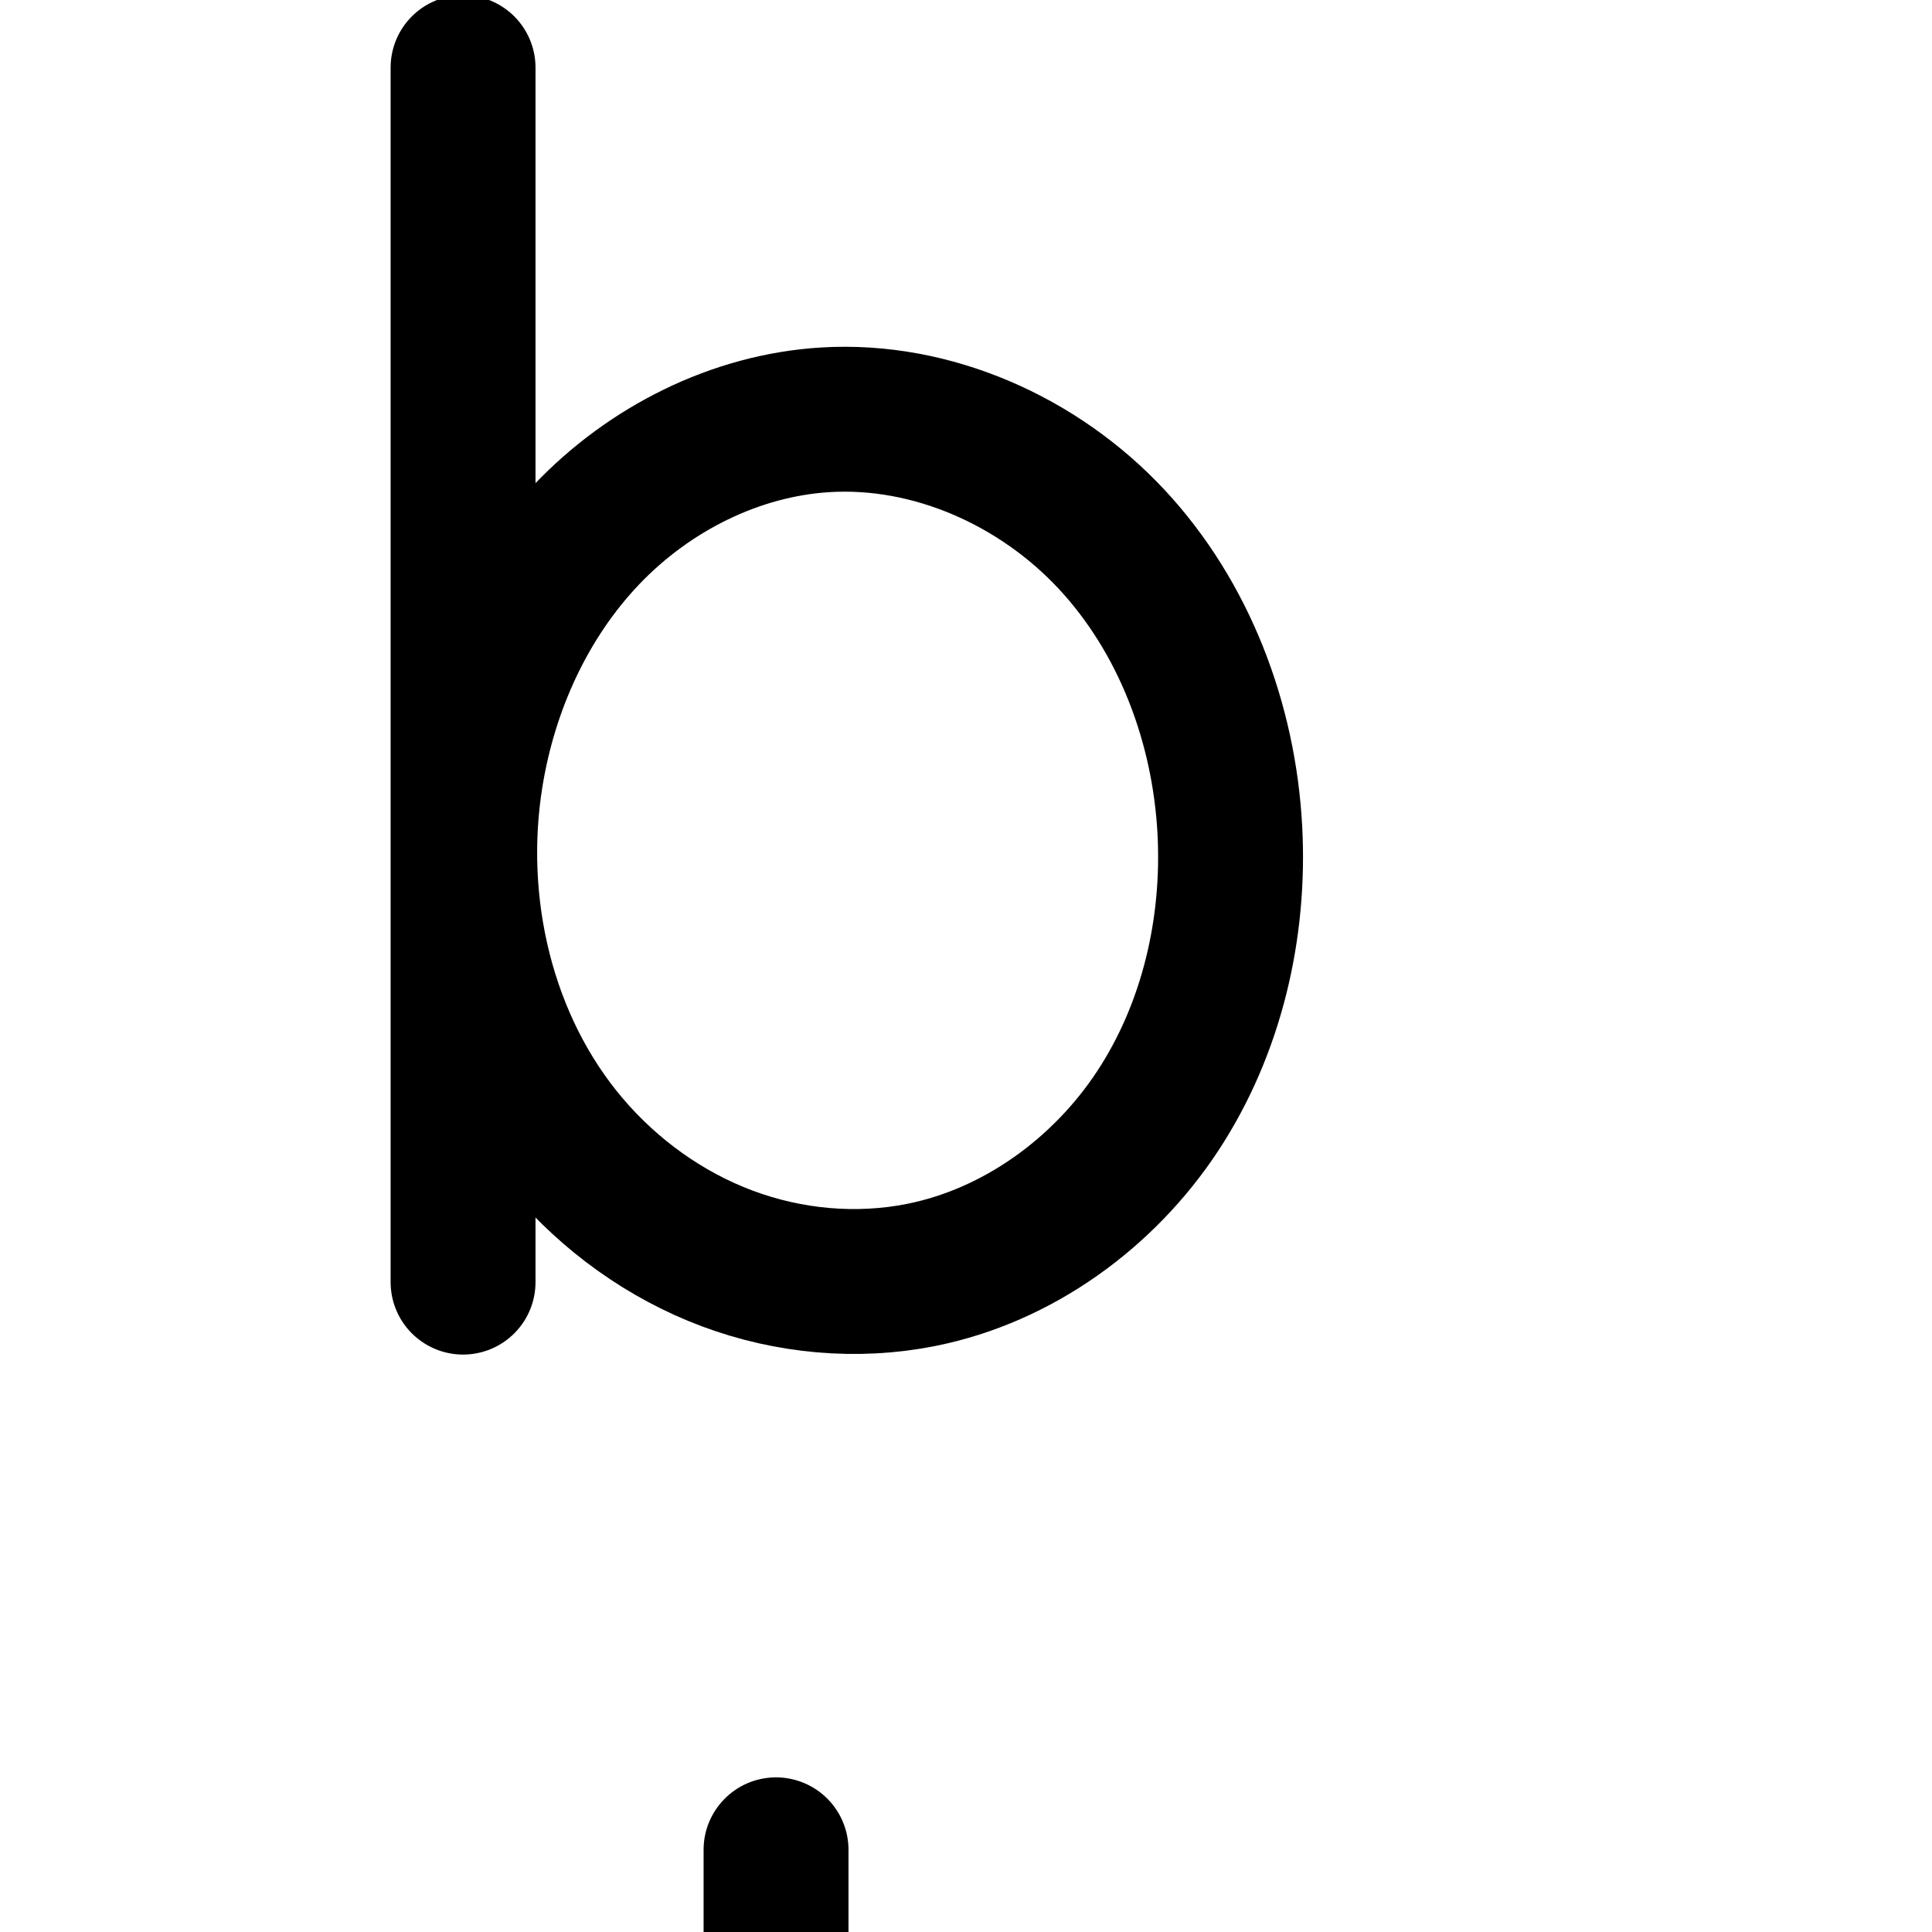
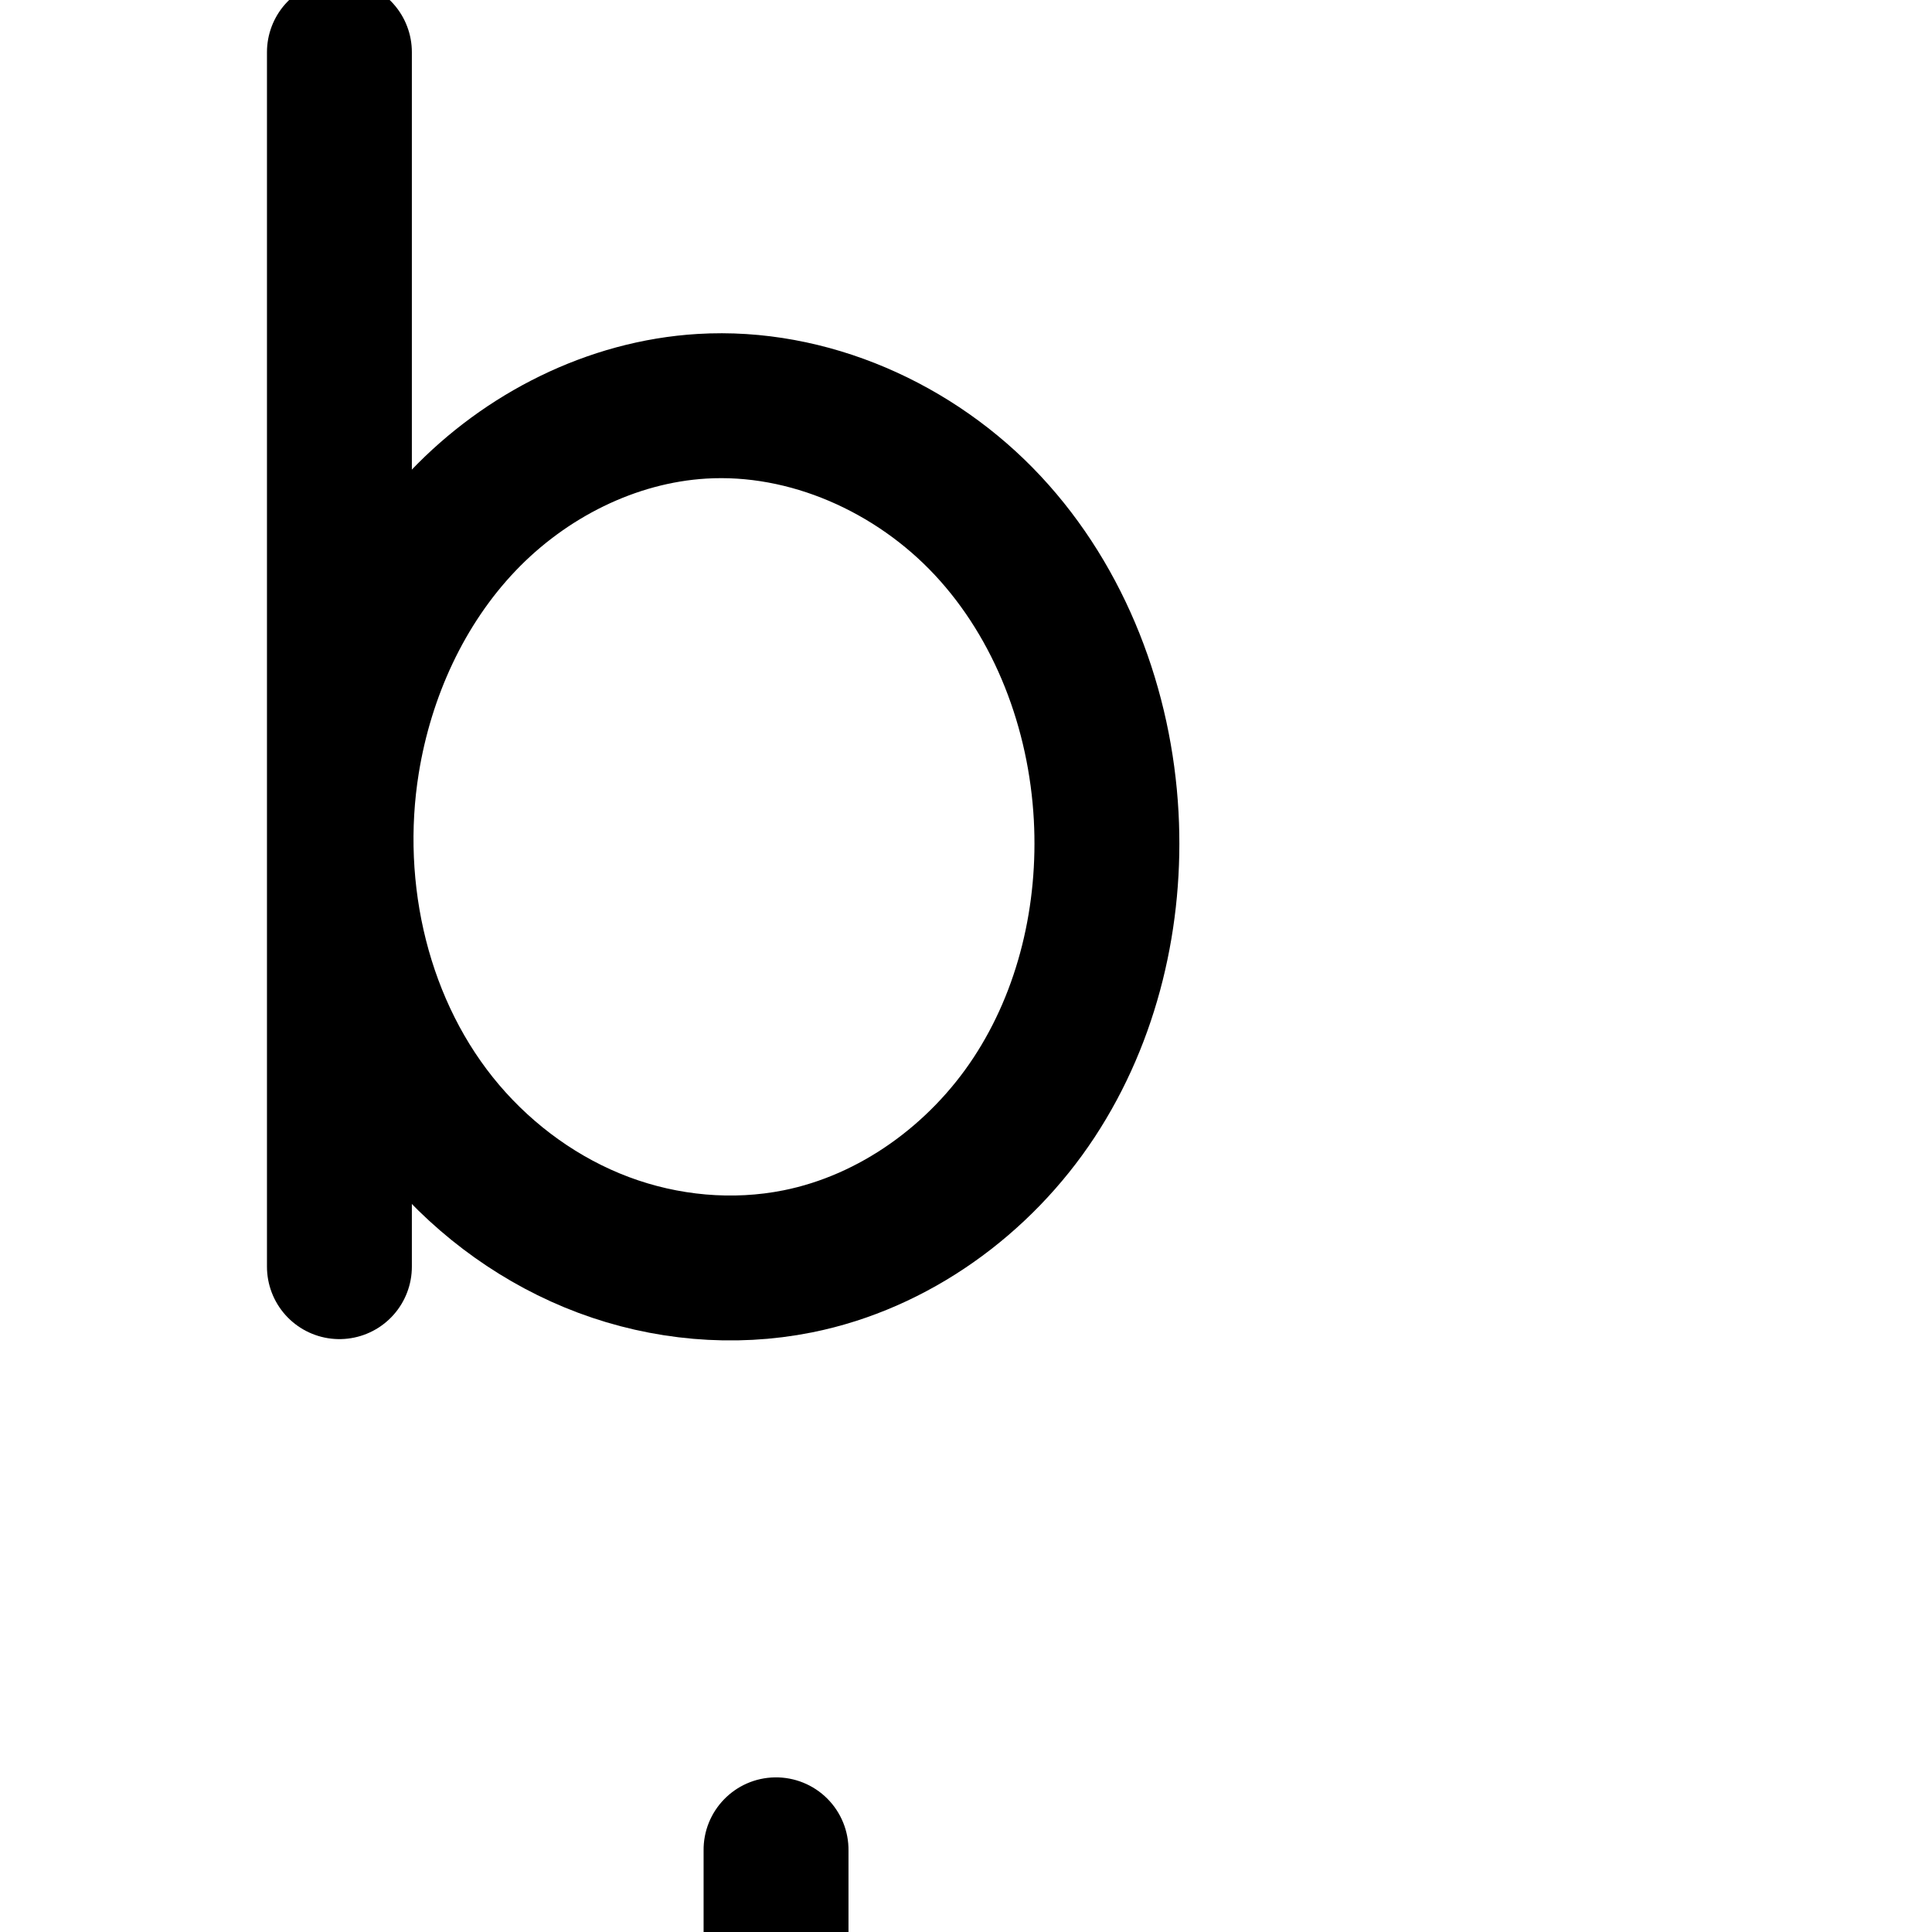
<svg xmlns="http://www.w3.org/2000/svg" width="2000" height="2000" id="svg2992" version="1.1">
  <defs id="defs5498">
    </defs>
  <g id="layer1" transform="translate(0,1000)">
-     <path style="fill:none;fill-rule:evenodd;stroke:#000000;stroke-width:150;stroke-linecap:round;stroke-linejoin:round;stroke-miterlimit:4;stroke-dasharray:none;stroke-opacity:1" d="m 479.36,-930 0,1257.24" id="path4271" />
+     <path style="fill:none;fill-rule:evenodd;stroke:#000000;stroke-width:150;stroke-linecap:round;stroke-linejoin:round;stroke-miterlimit:4;stroke-dasharray:none;stroke-opacity:1" d="m 351.36,-946 0,1257.24" id="path4271" />
    <path style="fill:none;fill-rule:evenodd;stroke:#000000;stroke-width:150;stroke-linecap:round;stroke-linejoin:round;stroke-miterlimit:4;stroke-dasharray:none;stroke-opacity:1" d="m -6388.263,281.325 488.043,-7.575 c 49.766,-0.772 100.067,-0.717 148.514,10.689 48.447,11.406 94.503,34.238 130.989,68.091 36.486,33.853 62.876,78.061 77.296,125.698 14.419,47.637 17.207,98.283 12.615,147.843 -3.962,42.763 -13.442,85.283 -31.234,124.37 -17.792,39.087 -44.082,74.455 -77.38,101.576 -33.298,27.121 -73.261,45.578 -115.044,55.503 -41.783,9.925 -85.055,11.325 -127.994,12.099 l -505.931,9.129 -1.803,-1220.593 278.98,-12.615 c 103.323,-4.672 209.62,-6.984 306.763,28.523 48.572,17.753 94.118,44.609 131.131,80.726 37.013,36.116 65.273,81.588 78.85,131.488 22.128,81.331 2.731,172.829 -50.495,238.185 -53.226,65.356 -138.902,102.877 -223.029,97.674" id="path4275-7" />
-     <path style="fill:none;fill-rule:evenodd;stroke:#000000;stroke-width:150;stroke-linecap:round;stroke-linejoin:round;stroke-miterlimit:4;stroke-dasharray:none;stroke-opacity:1" id="path4275-3-0" d="m 854.565,-565.424 c -93.401,5.639 -182.651,50.884 -247.198,118.627 -64.547,67.744 -104.925,156.799 -119.887,249.166 -21.797,134.559 11.826,279.599 100.17,383.408 44.172,51.905 101.247,93.005 165.066,116.93 63.819,23.925 134.292,30.445 201.119,17.05 99.904,-20.025 188.66,-84.592 244.653,-169.719 55.993,-85.126 80.114,-189.391 74.628,-291.134 -5.947,-110.311 -47.153,-219.966 -122.505,-300.749 C 1075.259,-522.627 964.835,-572.081 854.565,-565.424 Z" />
+     <path style="fill:none;fill-rule:evenodd;stroke:#000000;stroke-width:150;stroke-linecap:round;stroke-linejoin:round;stroke-miterlimit:4;stroke-dasharray:none;stroke-opacity:1" id="path4275-3-0" d="m 726.565,-579.424 c -93.401,5.639 -182.651,50.884 -247.198,118.627 -64.547,67.744 -104.925,156.799 -119.887,249.166 -21.797,134.559 11.826,279.599 100.17,383.408 44.172,51.905 101.247,93.005 165.066,116.93 63.819,23.925 134.292,30.445 201.119,17.05 99.904,-20.025 188.66,-84.592 244.653,-169.719 55.993,-85.126 80.114,-189.391 74.628,-291.134 -5.947,-110.311 -47.153,-219.966 -122.505,-300.749 C 947.259,-536.627 836.835,-586.081 726.565,-579.424 Z" />
    <path style="color:#000000;font-style:normal;font-variant:normal;font-weight:normal;font-stretch:normal;font-size:medium;line-height:normal;font-family:sans-serif;text-indent:0;text-align:start;text-decoration:none;text-decoration-line:none;text-decoration-style:solid;text-decoration-color:#000000;letter-spacing:normal;word-spacing:normal;text-transform:none;direction:ltr;block-progression:tb;writing-mode:lr-tb;baseline-shift:baseline;text-anchor:start;white-space:normal;clip-rule:nonzero;display:inline;overflow:visible;visibility:visible;opacity:1;isolation:auto;mix-blend-mode:normal;color-interpolation:sRGB;color-interpolation-filters:linearRGB;solid-color:#000000;solid-opacity:1;fill:#000000;fill-opacity:1;fill-rule:evenodd;stroke:none;stroke-width:150;stroke-linecap:round;stroke-linejoin:round;stroke-miterlimit:4;stroke-dasharray:none;stroke-dashoffset:0;stroke-opacity:1;color-rendering:auto;image-rendering:auto;shape-rendering:auto;text-rendering:auto;enable-background:accumulate" d="m 2418.955,1059.936 c -27.613,0.405 -54.689,1.56 -81.004,2.75 l -280.984,12.703 a 75.007,75.007 0 0 0 -71.613,75.033 l 1.816,1228.975 a 75.007,75.007 0 0 0 76.352,74.877 l 509.568,-9.191 c 43.96,-0.793 93.008,-1.883 144.869,-14.197 51.953,-12.336 102.486,-35.347 145.889,-70.682 43.306,-35.256 76.448,-80.159 98.852,-129.346 a 75.007,75.007 0 0 0 0,-0 c 22.265,-48.883 33.314,-99.939 37.898,-149.406 5.316,-57.367 2.404,-118.029 -15.625,-177.541 -18.159,-59.941 -51.251,-115.851 -98.648,-159.807 -16.358,-15.17 -34.036,-28.346 -52.555,-39.854 12.578,-11.406 24.458,-23.683 35.316,-37.012 69.632,-85.473 94.033,-200.56 65.078,-306.935 -17.573,-64.56 -53.281,-121.387 -99.432,-166.4 -45.996,-44.863 -101.086,-76.98 -158.711,-98.031 -86.542,-31.616 -174.227,-37.15 -257.066,-35.934 z m 1.596,150.297 c 74.347,-0.714 143.783,4.53 204,26.529 40.215,14.692 76.876,36.652 105.447,64.519 28.418,27.717 49.647,62.468 59.432,98.416 15.633,57.435 0.959,126.65 -36.637,172.799 -37.596,46.149 -102.415,74.512 -161.824,70.812 a 75.007,75.007 0 0 0 -20.602,1.342 c -5.88,0.063 -11.95,0.06 -17.682,0.148 l -416.592,6.465 -0.635,-429.27 209.268,-9.461 c 25.714,-1.162 51.042,-2.063 75.824,-2.301 z m 170.469,584.354 c 35.027,0.288 67.026,2.337 95.205,8.969 37.381,8.797 72.096,26.414 98.102,50.531 26.102,24.206 46.185,57.319 57.09,93.312 11.034,36.423 13.756,77.765 9.822,120.211 -3.397,36.659 -11.457,71.239 -25.045,101.072 -13.45,29.529 -33.277,55.842 -57.049,75.195 -23.675,19.274 -53.634,33.42 -85.838,41.066 -32.295,7.668 -70.4,9.395 -112.922,10.162 l -433.328,7.816 -0.74,-501.647 418.697,-6.494 c 12.319,-0.191 24.33,-0.291 36.006,-0.195 z" id="path4275-7-5" />
    <path style="color:#000000;font-style:normal;font-variant:normal;font-weight:normal;font-stretch:normal;font-size:medium;line-height:normal;font-family:sans-serif;text-indent:0;text-align:start;text-decoration:none;text-decoration-line:none;text-decoration-style:solid;text-decoration-color:#000000;letter-spacing:normal;word-spacing:normal;text-transform:none;direction:ltr;block-progression:tb;writing-mode:lr-tb;baseline-shift:baseline;text-anchor:start;white-space:normal;clip-rule:nonzero;display:inline;overflow:visible;visibility:visible;opacity:1;isolation:auto;mix-blend-mode:normal;color-interpolation:sRGB;color-interpolation-filters:linearRGB;solid-color:#000000;solid-opacity:1;fill:#000000;fill-opacity:1;fill-rule:evenodd;stroke:none;stroke-width:150;stroke-linecap:round;stroke-linejoin:round;stroke-miterlimit:4;stroke-dasharray:none;stroke-dashoffset:0;stroke-opacity:1;color-rendering:auto;image-rendering:auto;shape-rendering:auto;text-rendering:auto;enable-background:accumulate" d="M 802.23 1839.939 A 75.007 75.007 0 0 0 728.359 1916 L 728.359 3173.24 A 75.007 75.007 0 1 0 878.359 3173.24 L 878.359 3106.416 C 926.551 3155.454 985.073 3194.45 1050.387 3218.936 C 1127.006 3247.66 1211.187 3255.61 1292.574 3239.297 C 1414.546 3214.849 1518.727 3138.236 1585.148 3037.256 C 1651.159 2936.9 1678.278 2817.165 1672.008 2700.869 C 1665.202 2574.631 1618.596 2448.566 1529.455 2353 C 1445.205 2262.677 1325.713 2205.066 1199.393 2204.961 L 1199.393 2204.959 C 1190.971 2204.949 1182.519 2205.201 1174.045 2205.713 C 1060.062 2212.594 955.108 2266.204 878.359 2346.127 L 878.359 1916 A 75.007 75.007 0 0 0 802.23 1839.939 z M 1199.076 2355 C 1279.29 2355.383 1362.731 2394.167 1419.766 2455.312 C 1481.329 2521.313 1517.136 2614.559 1522.225 2708.941 C 1526.925 2796.132 1505.804 2884.925 1459.828 2954.822 C 1414.263 3024.095 1340.929 3076.619 1263.094 3092.221 C 1210.827 3102.697 1154.062 3097.607 1103.043 3078.481 C 1051.897 3059.306 1004.937 3025.673 968.766 2983.17 C 896.68 2898.466 867.024 2774.505 885.514 2660.361 C 898.287 2581.507 932.988 2506.226 985.666 2450.939 C 1037.9 2396.119 1110.903 2359.797 1183.084 2355.439 C 1188.394 2355.119 1193.729 2354.974 1199.076 2355 z " transform="translate(0,-1000)" id="path4271-8" />
    <path style="fill:none;fill-rule:evenodd;stroke:#000000;stroke-width:75;stroke-linecap:round;stroke-linejoin:round;stroke-miterlimit:4;stroke-dasharray:none;stroke-opacity:1" d="m -3324.523,-346.994 0,1309.484" id="path4271-7" />
    <path style="fill:none;fill-rule:evenodd;stroke:#000000;stroke-width:75;stroke-linecap:round;stroke-linejoin:round;stroke-miterlimit:4;stroke-dasharray:none;stroke-opacity:1" id="path4275-3-0-3" d="m -2926.972,15.531 c -99.354,5.994 -194.324,54.019 -263.064,126.005 -68.74,71.986 -111.802,166.681 -127.74,264.931 -23.217,143.126 12.721,297.405 106.821,407.719 47.05,55.157 107.81,98.802 175.717,124.192 67.907,25.389 142.864,32.28 213.949,18.034 106.245,-21.292 200.685,-89.849 260.328,-180.315 59.643,-90.466 85.412,-201.337 79.583,-309.537 -6.322,-117.343 -50.293,-233.959 -130.548,-319.8 -80.255,-85.84 -197.746,-138.307 -315.046,-131.23 z" />
    <path style="fill:none;fill-rule:evenodd;stroke:#000000;stroke-width:75;stroke-linecap:round;stroke-linejoin:round;stroke-miterlimit:4;stroke-dasharray:none;stroke-opacity:1" d="m -4706.707,285.221 512.126,-7.939 c 52.834,-0.819 106.261,-0.723 157.626,11.679 51.364,12.402 100.048,37.186 138.273,73.668 38.225,36.482 65.432,83.901 79.971,134.702 14.538,50.801 16.805,104.549 11.772,157.148 -4.305,44.986 -13.984,89.758 -32.39,131.031 -18.406,41.273 -45.763,78.742 -80.695,107.413 -34.932,28.67 -77.061,48.059 -121.108,58.164 -44.047,10.105 -89.621,10.933 -134.812,11.074 l -530.896,1.654 -1.892,-1291.315 292.746,-3.287 c 107.811,-1.21 218.217,-0.702 319.505,36.248 50.644,18.475 98.378,45.847 137.64,82.788 39.262,36.941 69.834,83.609 85.097,135.313 25.212,85.408 5.638,182.721 -50.635,251.739 -56.273,69.018 -147.651,107.786 -236.386,100.289" id="path4275-7-2" />
    <path style="color:#000000;font-style:normal;font-variant:normal;font-weight:normal;font-stretch:normal;font-size:medium;line-height:normal;font-family:sans-serif;text-indent:0;text-align:start;text-decoration:none;text-decoration-line:none;text-decoration-style:solid;text-decoration-color:#000000;letter-spacing:normal;word-spacing:normal;text-transform:none;direction:ltr;block-progression:tb;writing-mode:lr-tb;baseline-shift:baseline;text-anchor:start;white-space:normal;clip-rule:nonzero;display:inline;overflow:visible;visibility:visible;opacity:1;isolation:auto;mix-blend-mode:normal;color-interpolation:sRGB;color-interpolation-filters:linearRGB;solid-color:#000000;solid-opacity:1;fill:#000000;fill-opacity:1;fill-rule:evenodd;stroke:none;stroke-width:75;stroke-linecap:round;stroke-linejoin:round;stroke-miterlimit:4;stroke-dasharray:none;stroke-dashoffset:0;stroke-opacity:1;color-rendering:auto;image-rendering:auto;shape-rendering:auto;text-rendering:auto;enable-background:accumulate" d="M -3146.469 2174.871 A 37.504 37.504 0 0 0 -3183.404 2212.9 L -3183.404 3039.379 C -3183.591 3047.794 -3183.587 3056.214 -3183.404 3064.631 L -3183.404 3522.385 A 37.504 37.504 0 1 0 -3108.404 3522.385 L -3108.404 3332.051 C -3094.499 3355.335 -3078.658 3377.558 -3060.865 3398.416 C -3009.809 3458.269 -2943.991 3505.64 -2869.752 3533.396 C -2795.451 3561.177 -2713.65 3568.776 -2635.301 3553.074 C -2518.047 3529.576 -2415.897 3455.017 -2351.033 3356.633 C -2286.372 3258.556 -2259.09 3139.941 -2265.312 3024.438 C -2272.065 2899.1 -2318.755 2774.27 -2405.914 2681.045 C -2487.962 2593.287 -2604.936 2537.456 -2726.291 2537.279 C -2734.381 2537.267 -2742.491 2537.502 -2750.611 2537.992 C -2860.55 2544.625 -2963.636 2597.093 -3038.537 2675.531 C -3065.617 2703.89 -3088.894 2735.335 -3108.404 2768.891 L -3108.404 2212.9 A 37.504 37.504 0 0 0 -3146.469 2174.871 z M -2726.441 2612.299 C -2628.088 2612.616 -2529.128 2659.074 -2460.699 2732.266 C -2387.349 2810.72 -2346.097 2919.122 -2340.205 3028.471 C -2334.769 3129.369 -2359.025 3232.495 -2413.65 3315.35 C -2468.073 3397.897 -2554.803 3460.452 -2650.039 3479.537 C -2713.86 3492.327 -2781.973 3486.145 -2843.486 3463.146 C -2905.061 3440.124 -2960.761 3400.203 -3003.805 3349.742 C -3071.764 3270.074 -3107.195 3163.552 -3108.404 3056.766 L -3108.404 3045.43 C -3108.125 3020.932 -3106.051 2996.471 -3102.141 2972.365 C -3087.303 2880.894 -3047.093 2793.092 -2984.295 2727.328 C -2921.716 2661.794 -2834.863 2618.213 -2746.094 2612.857 C -2739.551 2612.463 -2732.998 2612.278 -2726.441 2612.299 z " transform="translate(0,-1000)" id="path4271-7-2" />
    <path style="color:#000000;font-style:normal;font-variant:normal;font-weight:normal;font-stretch:normal;font-size:medium;line-height:normal;font-family:sans-serif;text-indent:0;text-align:start;text-decoration:none;text-decoration-line:none;text-decoration-style:solid;text-decoration-color:#000000;letter-spacing:normal;word-spacing:normal;text-transform:none;direction:ltr;block-progression:tb;writing-mode:lr-tb;baseline-shift:baseline;text-anchor:start;white-space:normal;clip-rule:nonzero;display:inline;overflow:visible;visibility:visible;opacity:1;isolation:auto;mix-blend-mode:normal;color-interpolation:sRGB;color-interpolation-filters:linearRGB;solid-color:#000000;solid-opacity:1;fill:#000000;fill-opacity:1;fill-rule:evenodd;stroke:none;stroke-width:75;stroke-linecap:round;stroke-linejoin:round;stroke-miterlimit:4;stroke-dasharray:none;stroke-dashoffset:0;stroke-opacity:1;color-rendering:auto;image-rendering:auto;shape-rendering:auto;text-rendering:auto;enable-background:accumulate" d="m -4510.91,1211.043 c -13.719,0.043 -27.354,0.178 -40.881,0.33 l -292.746,3.287 a 37.504,37.504 0 0 0 -37.078,37.553 l 1.891,1291.314 a 37.504,37.504 0 0 0 37.617,37.445 l 530.896,-1.654 c 45.571,-0.142 93.974,-0.758 143.08,-12.024 49.157,-11.277 96.561,-32.938 136.514,-65.728 39.896,-32.744 70.555,-74.94 91.152,-121.125 20.524,-46.02 30.883,-94.79 35.471,-142.732 5.366,-56.074 3.131,-114.503 -13.049,-171.039 -16.245,-56.764 -46.596,-109.96 -90.133,-151.512 -30.329,-28.946 -66.037,-50.943 -104.182,-66.397 30.847,-18.388 58.688,-41.935 81.658,-70.107 64.491,-79.097 86.43,-188.172 57.537,-286.053 -17.377,-58.868 -51.699,-110.923 -95.365,-152.008 -43.577,-41 -95.766,-70.743 -150.486,-90.705 -95.748,-34.929 -195.867,-39.15 -291.897,-38.846 z m 0.137,75.045 c 93.454,-0.113 184.55,4.526 266.057,34.26 46.568,16.988 89.847,41.989 124.795,74.871 34.858,32.797 61.681,74.079 74.828,118.617 21.53,72.936 4.323,158.487 -43.732,217.426 -48.055,58.939 -128.389,93.021 -204.166,86.619 a 37.504,37.504 0 0 0 -14.363,1.391 c -7.748,0.055 -15.573,0.054 -23.191,0.172 l -475.228,7.367 -0.787,-537.572 255.613,-2.869 c 13.426,-0.151 26.825,-0.265 40.176,-0.281 z m 220.24,608.117 c 38.365,0.294 75.163,2.6 109.393,10.865 45.539,10.996 88.326,32.985 121.184,64.344 32.913,31.412 56.977,73.055 69.809,117.892 12.897,45.066 15.197,94.132 10.496,143.258 -4.022,42.028 -13.021,82.803 -29.311,119.328 -16.216,36.36 -40.268,69.105 -70.236,93.701 -29.912,24.55 -66.766,41.667 -105.703,50.6 -38.987,8.944 -81.732,9.985 -126.543,10.125 l -493.334,1.537 -0.885,-604.037 476.281,-7.383 c 13.099,-0.203 26.061,-0.329 38.85,-0.23 z" id="path4275-7-2-0" />
+     <path style="fill:none;fill-rule:evenodd;stroke:#000000;stroke-width:200;stroke-linecap:round;stroke-linejoin:round;stroke-miterlimit:4;stroke-dasharray:none;stroke-opacity:1" d="m 2310.741,-964.795 0,1257.24" id="path4271-6" />
+     <path style="fill:none;fill-rule:evenodd;stroke:#000000;stroke-width:200;stroke-linecap:round;stroke-linejoin:round;stroke-miterlimit:4;stroke-dasharray:none;stroke-opacity:1" id="path4275-3-0-0" d="m 2685.946,-624.219 c -98.901,14.028 -191.055,66.985 -256.129,142.772 -65.073,75.787 -103.238,173.429 -110.957,273.021 -9.981,128.771 32.019,262.036 118.981,357.531 86.962,95.495 218.804,150.161 347.374,137.858 107.391,-10.276 208.839,-66.247 278.334,-148.762 69.496,-82.516 107.193,-190.223 108.947,-298.091 2.071,-127.355 -46.759,-256.007 -137.44,-345.453 -90.681,-89.445 -223.001,-136.763 -349.111,-118.876 z" />
+     <path style="color:#000000;font-style:normal;font-variant:normal;font-weight:normal;font-stretch:normal;font-size:medium;line-height:normal;font-family:sans-serif;text-indent:0;text-align:start;text-decoration:none;text-decoration-line:none;text-decoration-style:solid;text-decoration-color:#000000;letter-spacing:normal;word-spacing:normal;text-transform:none;direction:ltr;block-progression:tb;writing-mode:lr-tb;baseline-shift:baseline;text-anchor:start;white-space:normal;clip-rule:nonzero;display:inline;overflow:visible;visibility:visible;opacity:1;isolation:auto;mix-blend-mode:normal;color-interpolation:sRGB;color-interpolation-filters:linearRGB;solid-color:#000000;solid-opacity:1;fill:#000000;fill-opacity:1;fill-rule:evenodd;stroke:none;stroke-width:200;stroke-linecap:round;stroke-linejoin:round;stroke-miterlimit:4;stroke-dasharray:none;stroke-dashoffset:0;stroke-opacity:1;color-rendering:auto;image-rendering:auto;shape-rendering:auto;text-rendering:auto;enable-background:accumulate" d="M 3463.588 1801.967 A 100.01 100.01 0 0 0 3365.096 1903.381 L 3365.096 3160.619 A 100.01 100.01 0 1 0 3565.096 3160.619 L 3565.096 3130.066 C 3669.836 3219.952 3808.275 3268.159 3949.094 3254.684 C 4084.814 3241.696 4208.359 3172.943 4294.391 3070.793 C 4380.028 2969.111 4424.723 2839.985 4426.838 2709.91 C 4429.342 2555.91 4371.669 2402.144 4259.635 2291.637 C 4160.976 2194.322 4025.677 2137.622 3886.195 2140.172 C 3866.269 2140.536 3846.258 2142.11 3826.256 2144.947 C 3728.421 2158.824 3638.251 2201.776 3565.096 2264.727 L 3565.096 1903.381 A 100.01 100.01 0 0 0 3463.588 1801.967 z M 3893.258 2340.334 C 3974.718 2340.601 4060.09 2375.736 4119.185 2434.025 C 4188.514 2502.409 4228.501 2605.948 4226.863 2706.658 C 4225.471 2792.318 4194.77 2878.608 4141.416 2941.957 C 4088.456 3004.838 4009.105 3048.026 3930.043 3055.592 C 3835.886 3064.602 3732.007 3022.289 3666.131 2949.949 C 3599.56 2876.846 3565.014 2769.399 3572.914 2667.477 C 3579.06 2588.182 3610.034 2510.113 3660.041 2451.873 C 3709.716 2394.02 3781.535 2353.291 3854.342 2342.965 C 3865.867 2341.33 3877.578 2340.47 3889.381 2340.348 C 3890.672 2340.334 3891.965 2340.33 3893.258 2340.334 z " transform="translate(0,-1000)" id="path4271-6-9" />
  </g>
</svg>
